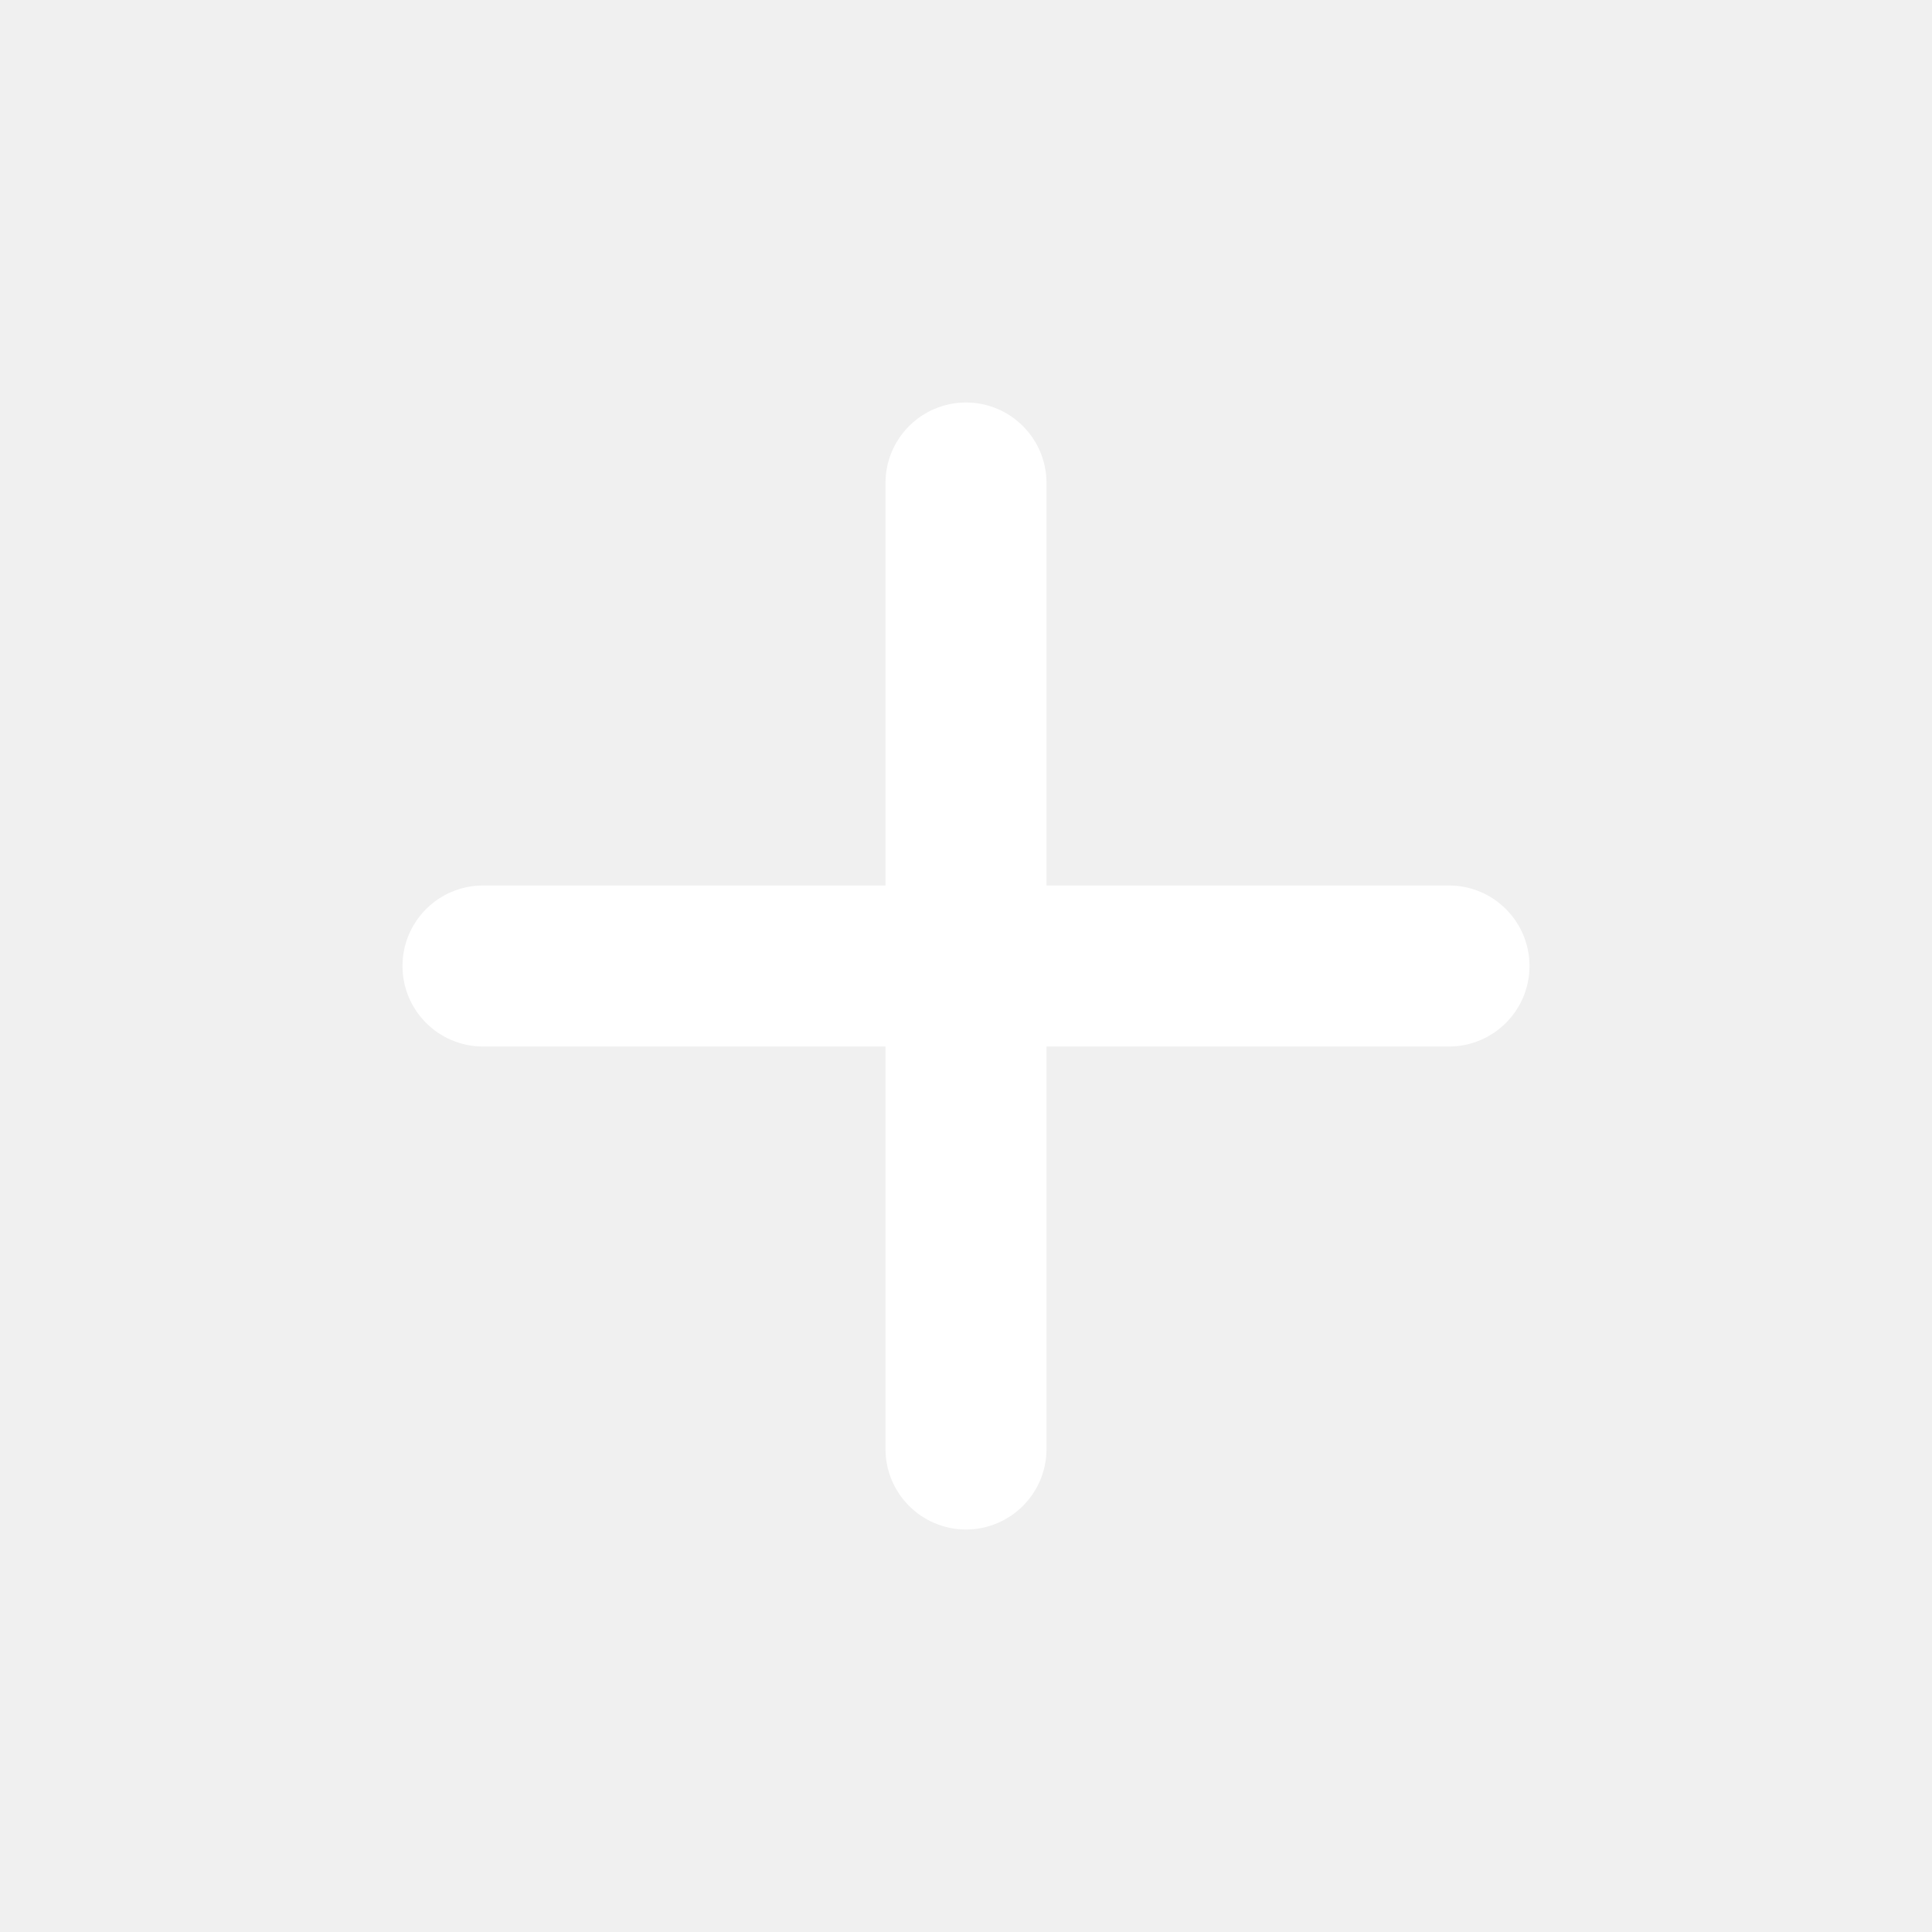
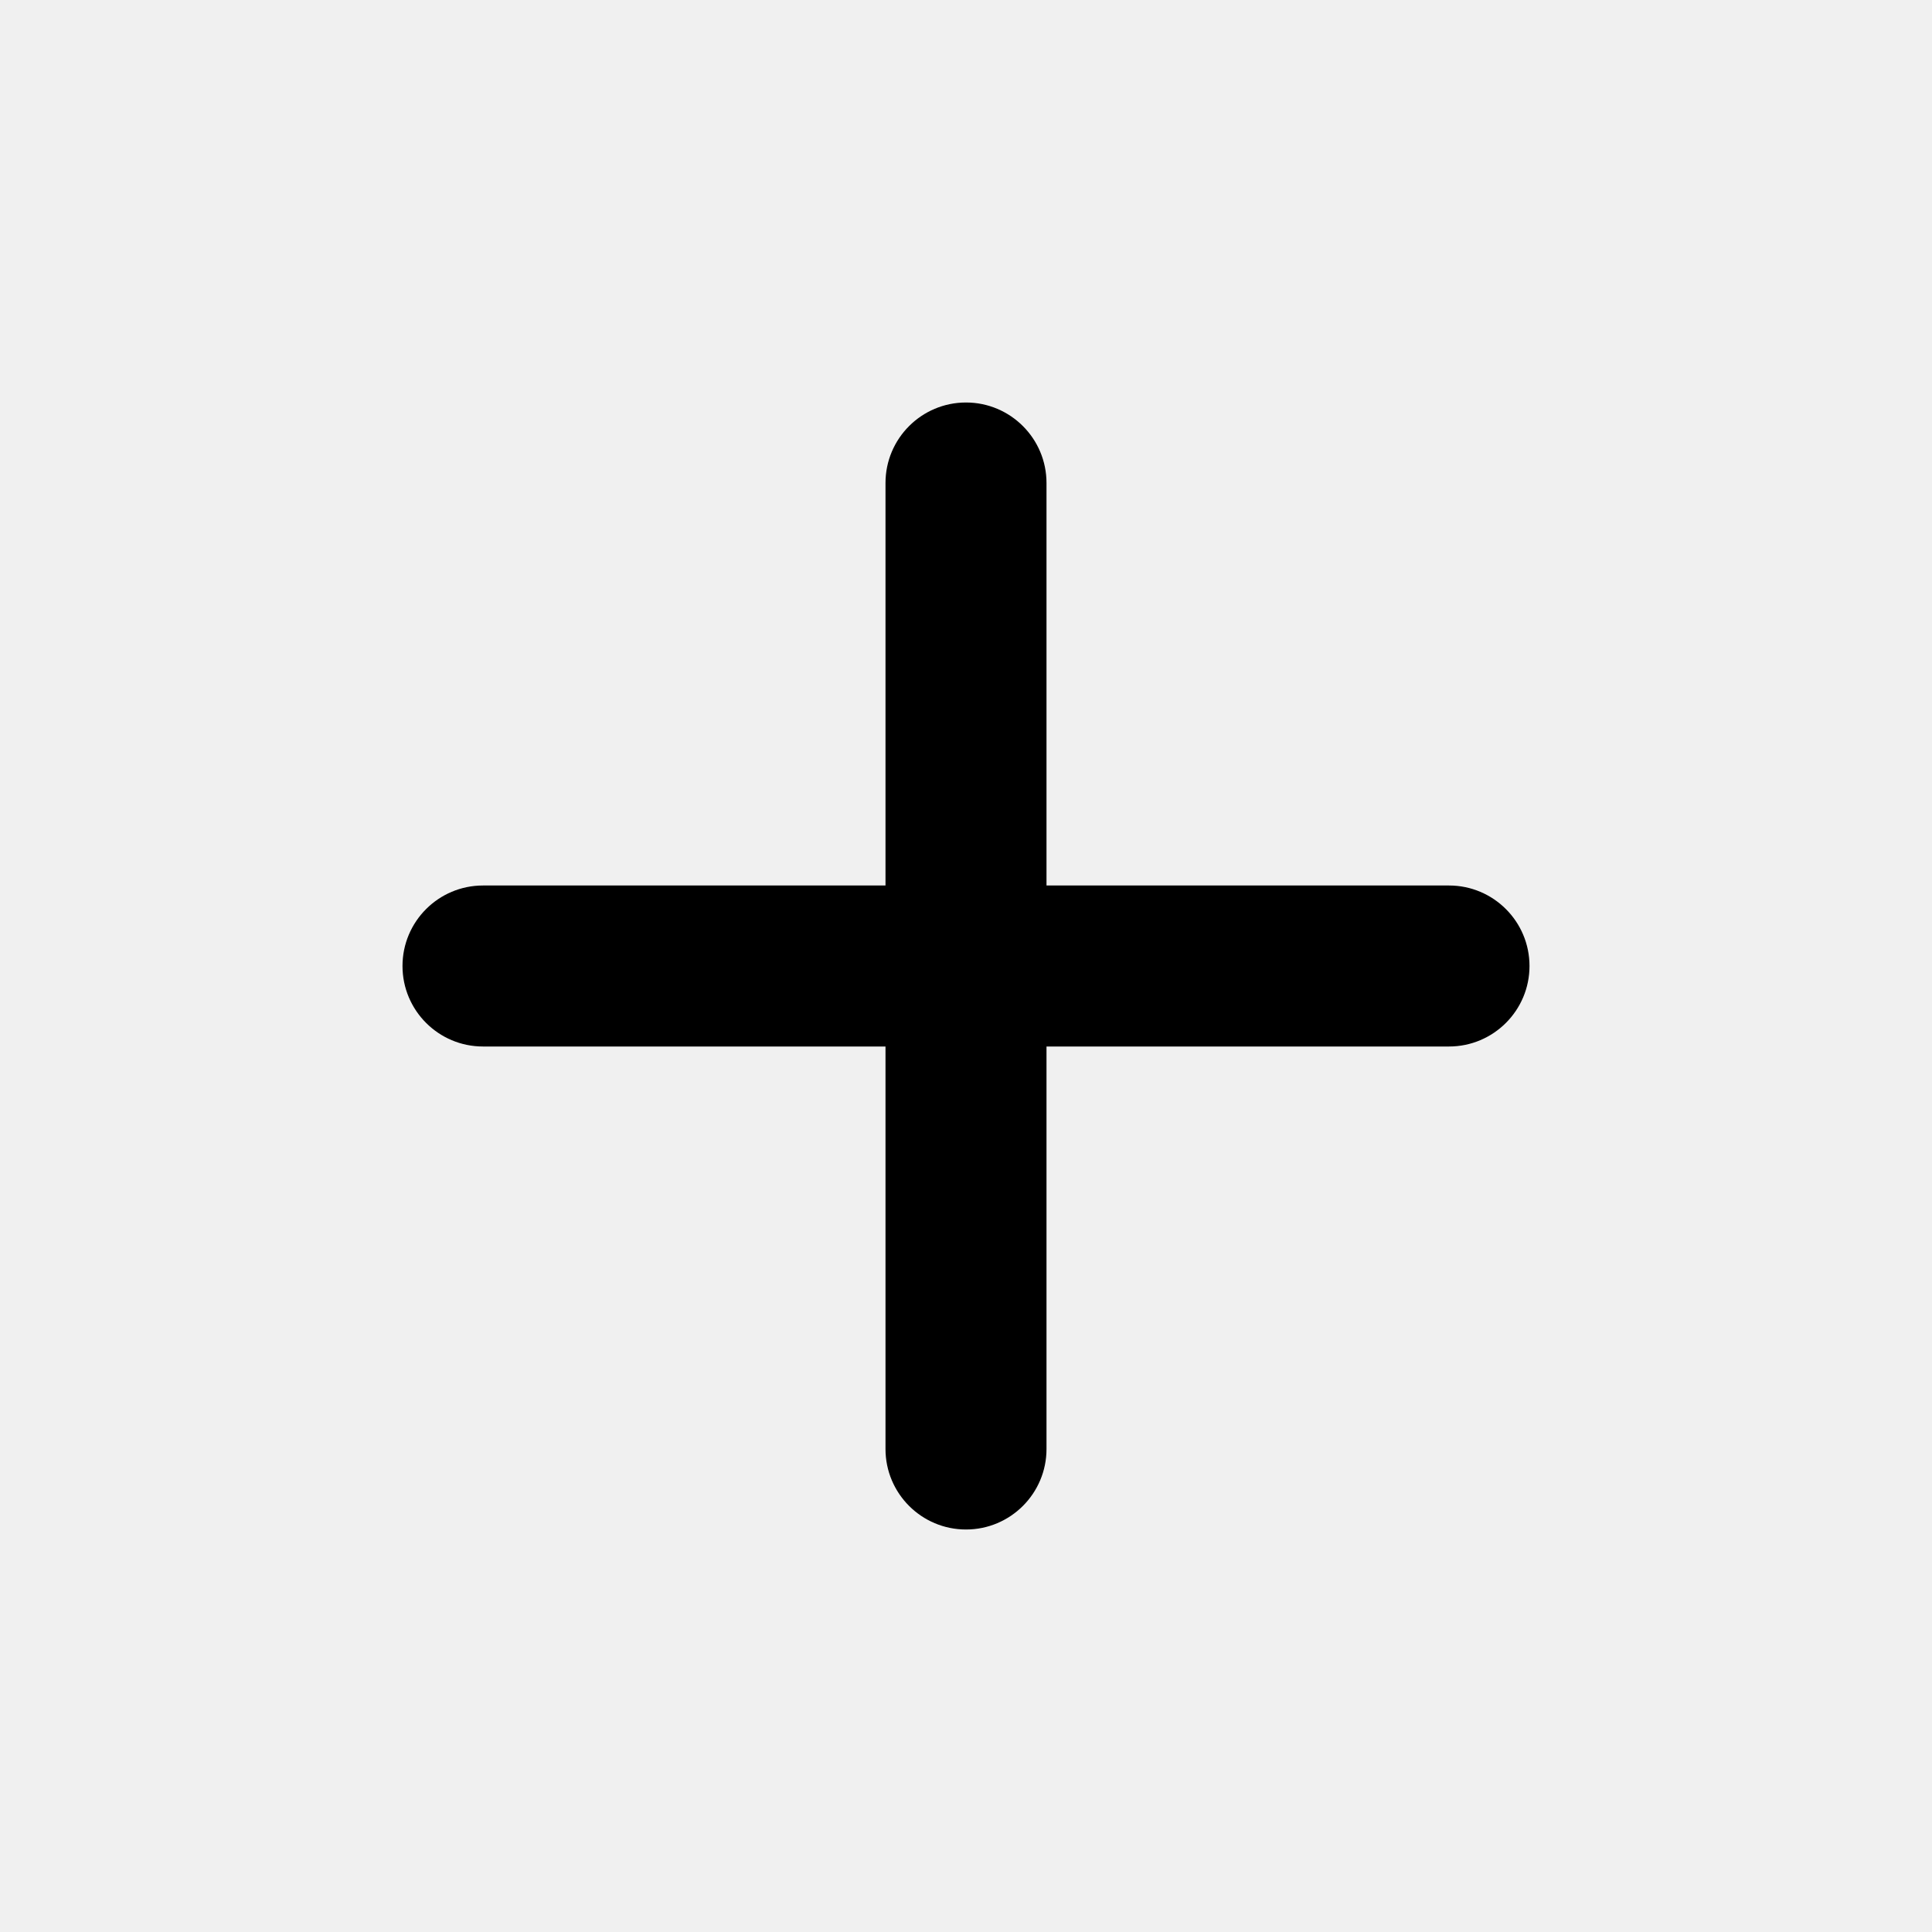
- <svg xmlns="http://www.w3.org/2000/svg" width="24" height="24" viewBox="0 0 24 24" fill="none">
+ <svg xmlns="http://www.w3.org/2000/svg" width="24" height="24" viewBox="0 0 24 24" fill="currentColor">
  <g clip-path="url(#clip0_38_1063)">
-     <path d="M11 11V6C11 5.448 11.448 5 12 5C12.552 5 13 5.448 13 6V11H18C18.552 11 19 11.448 19 12C19 12.552 18.552 13 18 13H13V18C13 18.552 12.552 19 12 19C11.448 19 11 18.552 11 18V13H6C5.448 13 5 12.552 5 12C5 11.448 5.448 11 6 11H11Z" fill="white" />
+     <path d="M11 11V6C11 5.448 11.448 5 12 5C12.552 5 13 5.448 13 6V11H18C18.552 11 19 11.448 19 12C19 12.552 18.552 13 18 13H13V18C13 18.552 12.552 19 12 19C11.448 19 11 18.552 11 18V13H6C5.448 13 5 12.552 5 12C5 11.448 5.448 11 6 11H11Z" fill="currentColor" />
  </g>
  <defs>
    <clipPath id="clip0_38_1063">
      <rect width="24" height="24" fill="currentColor" />
    </clipPath>
  </defs>
</svg>
